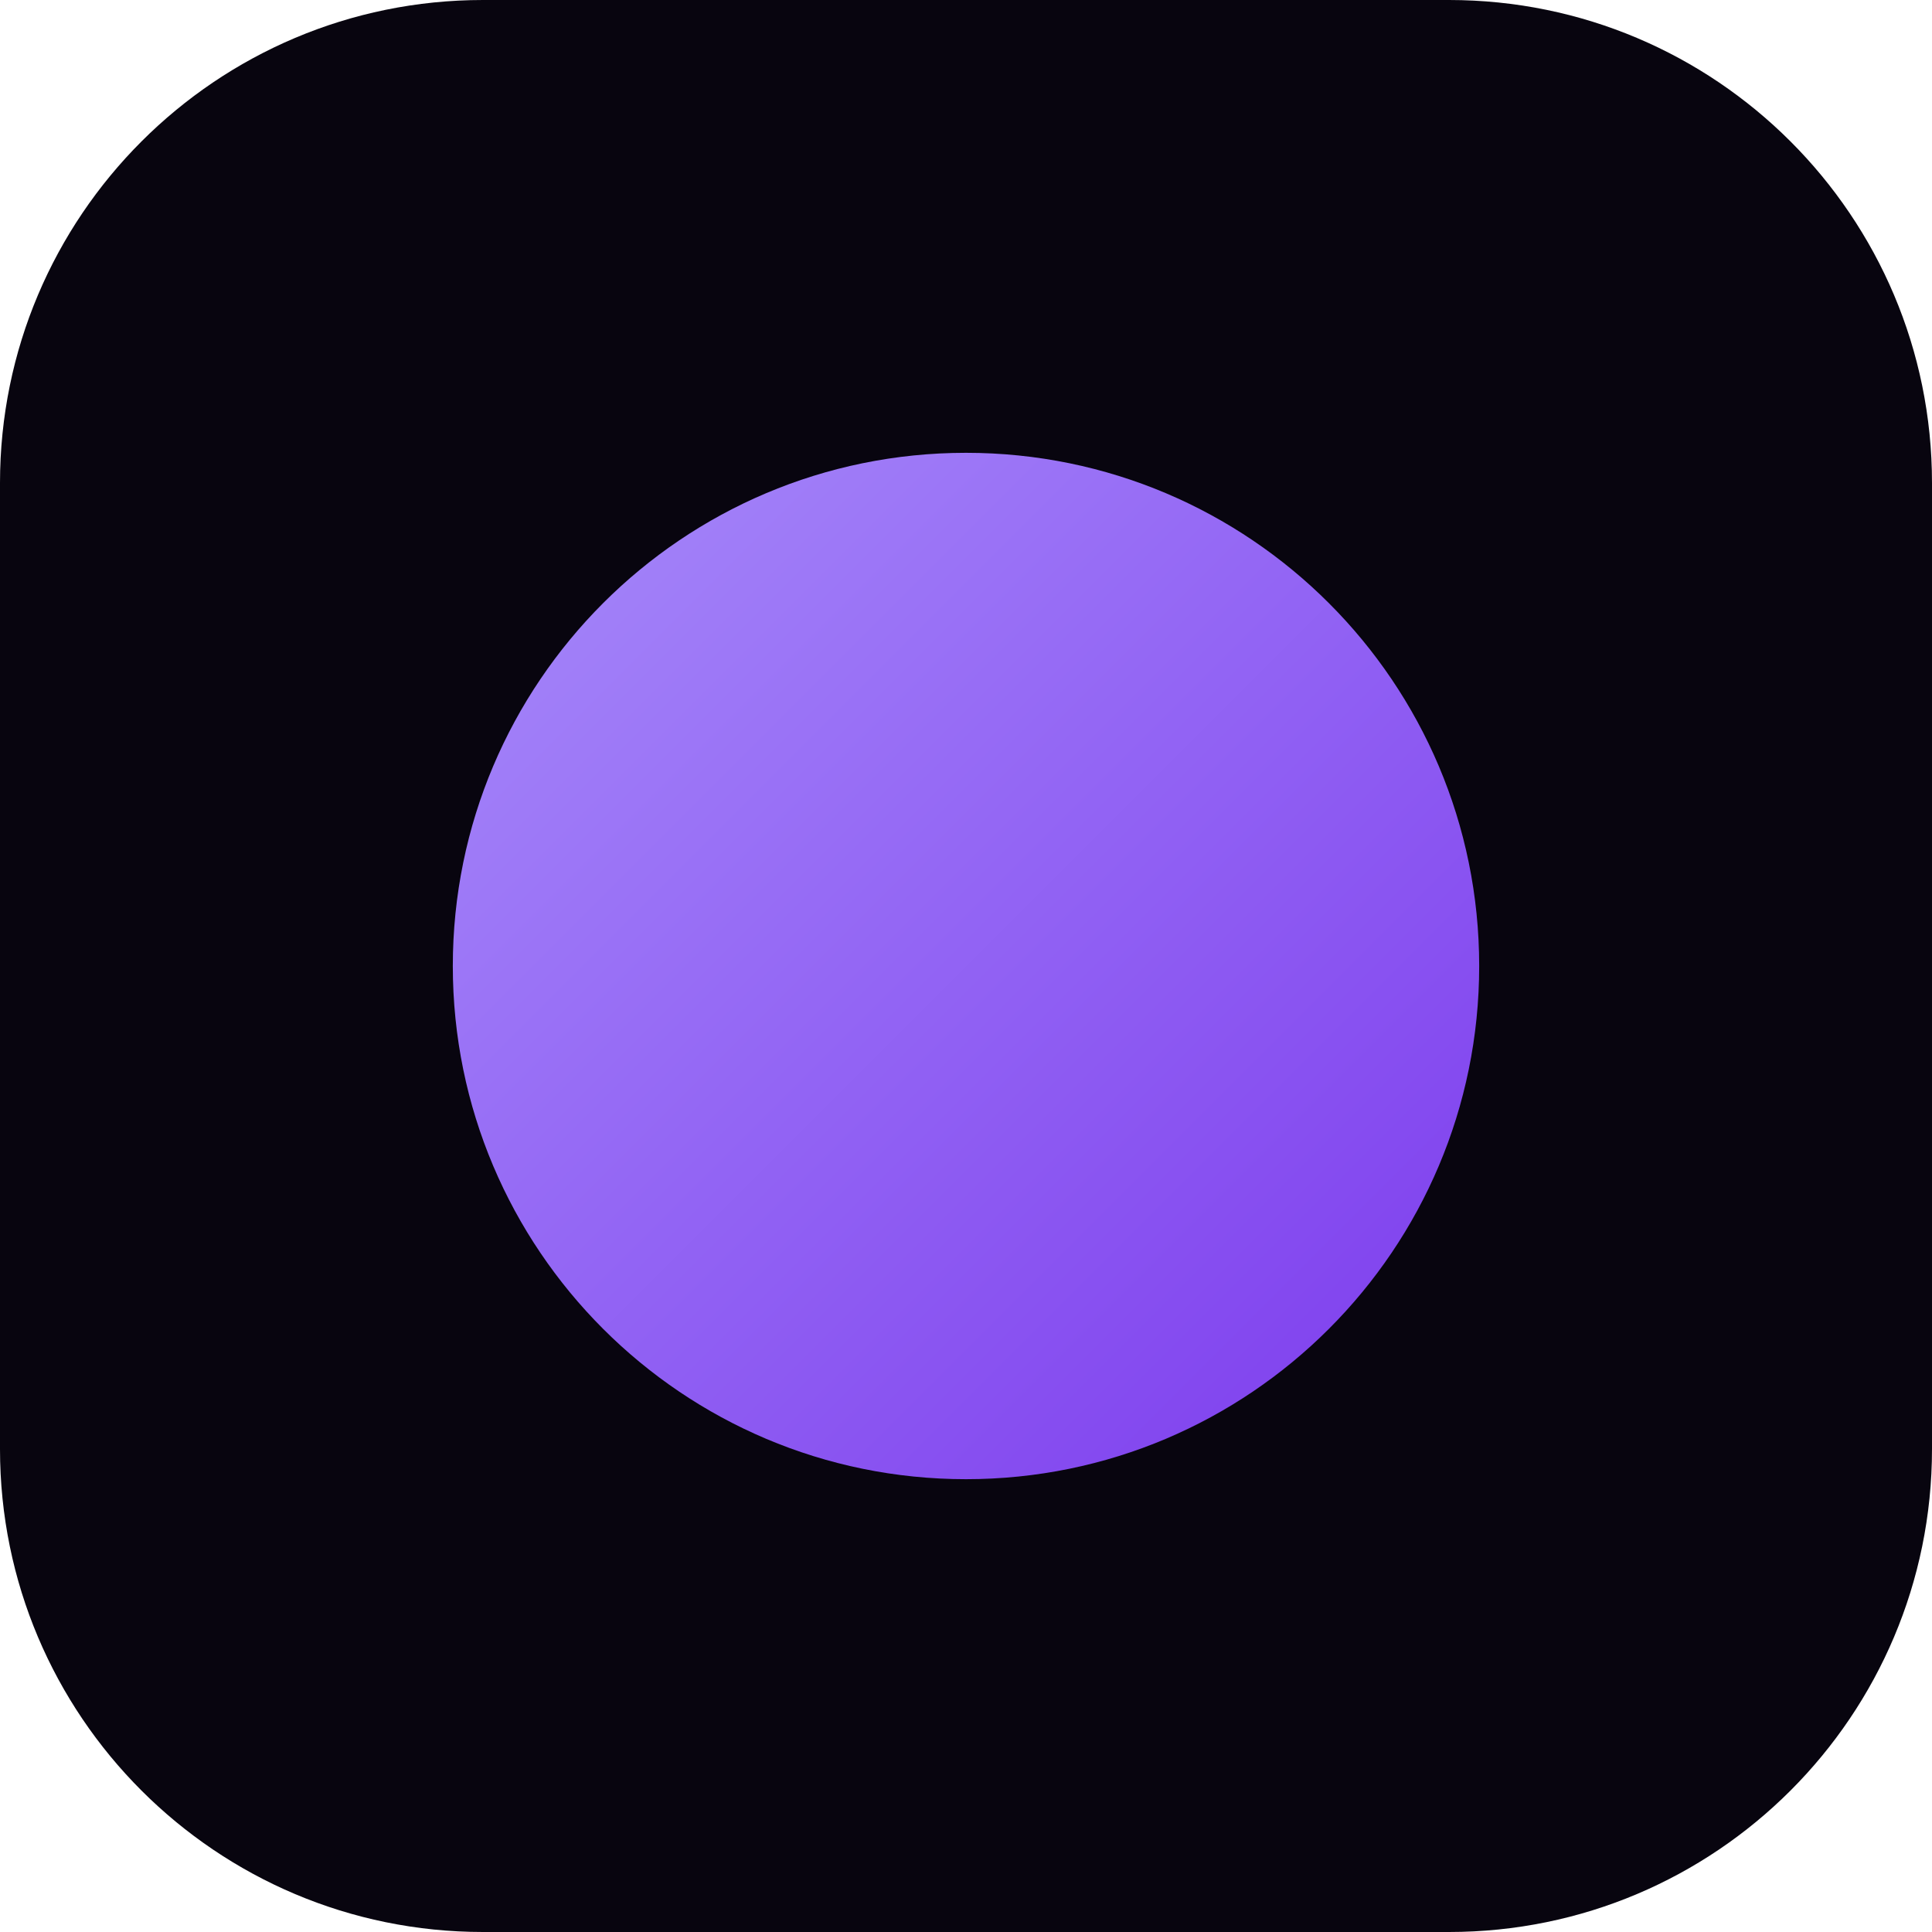
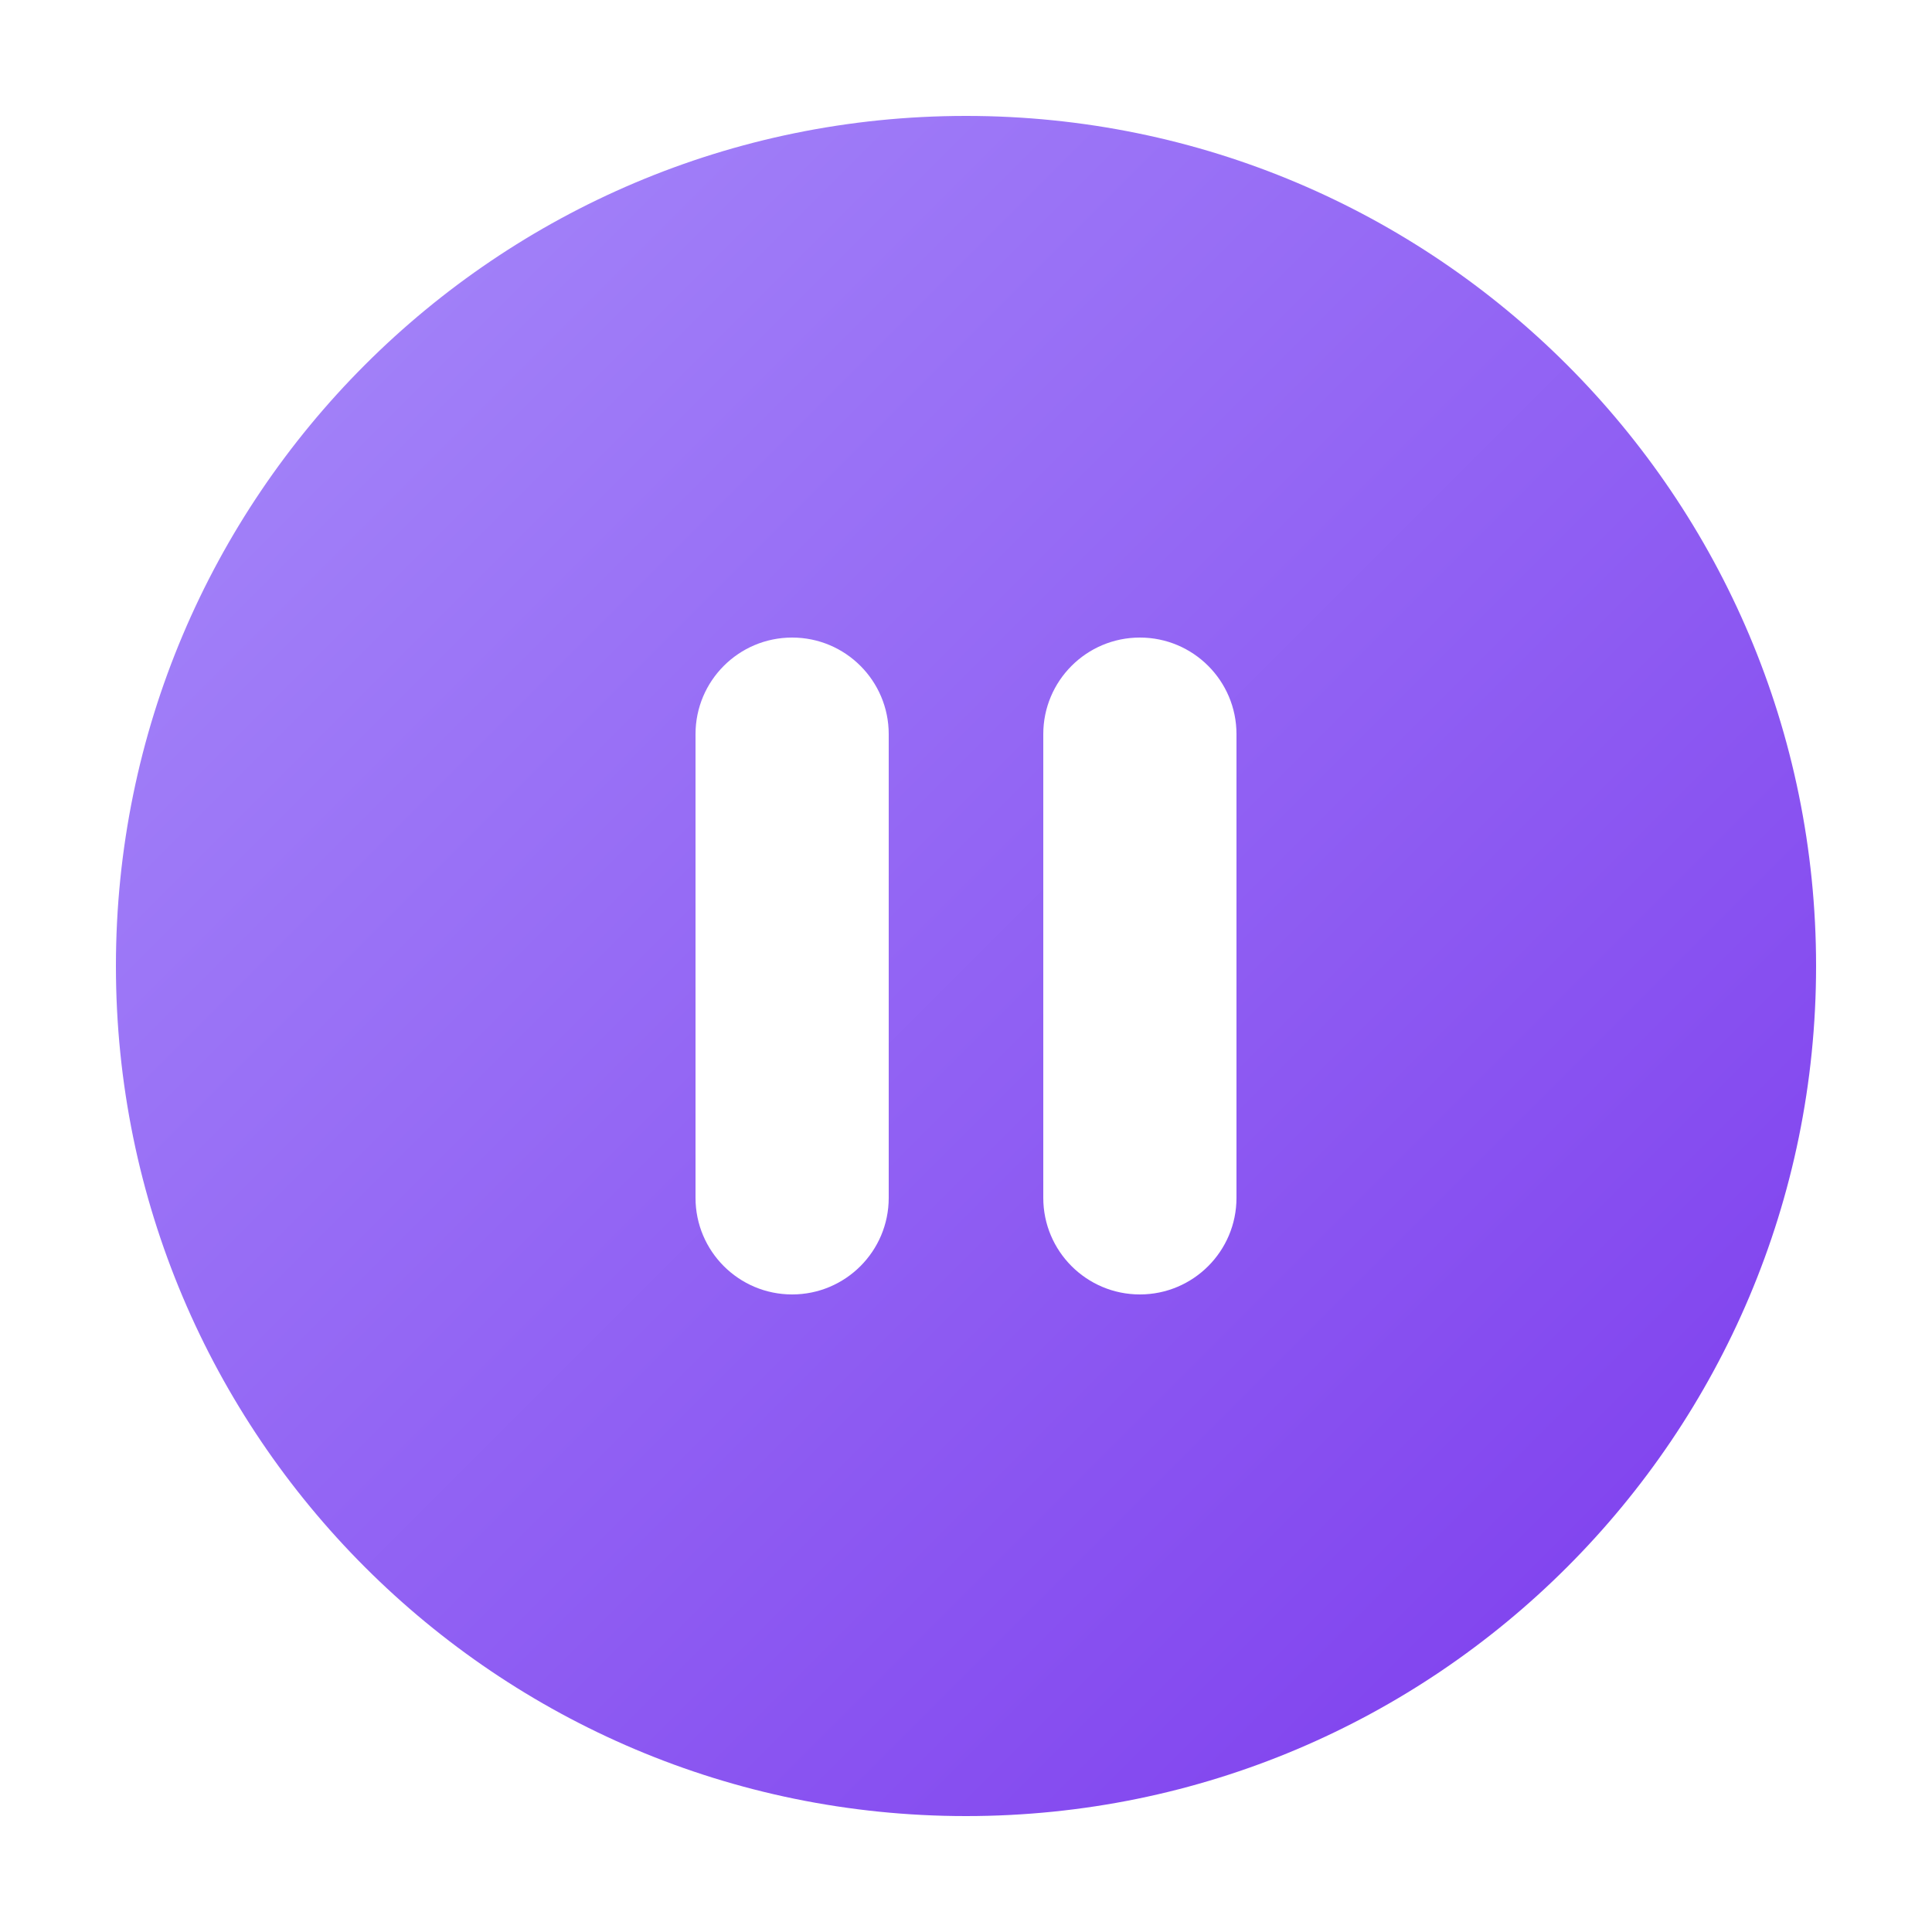
- <svg xmlns="http://www.w3.org/2000/svg" viewBox="0 0 32 32">
+ <svg xmlns="http://www.w3.org/2000/svg" viewBox="0 0 100 100">
  <defs>
    <linearGradient id="g" x1="0" y1="0" x2="1" y2="1">
      <stop offset="0" stop-color="#a78bfa" />
      <stop offset="1" stop-color="#7c3aed" />
    </linearGradient>
  </defs>
-   <rect width="32" height="32" rx="8" fill="#08050f" />
-   <circle cx="16" cy="16" r="8.5" fill="url(#g)" />
+   <path fill="url(#g)" fill-rule="evenodd" d="M50 6a44 44 0 1 1 0 88 44 44 0 0 1 0-88Zm-9 27a5 5 0 0 0-5 5v24a5 5 0 0 0 10 0V38a5 5 0 0 0-5-5Zm18 0a5 5 0 0 0-5 5v24a5 5 0 0 0 10 0V38a5 5 0 0 0-5-5Z" />
</svg>
